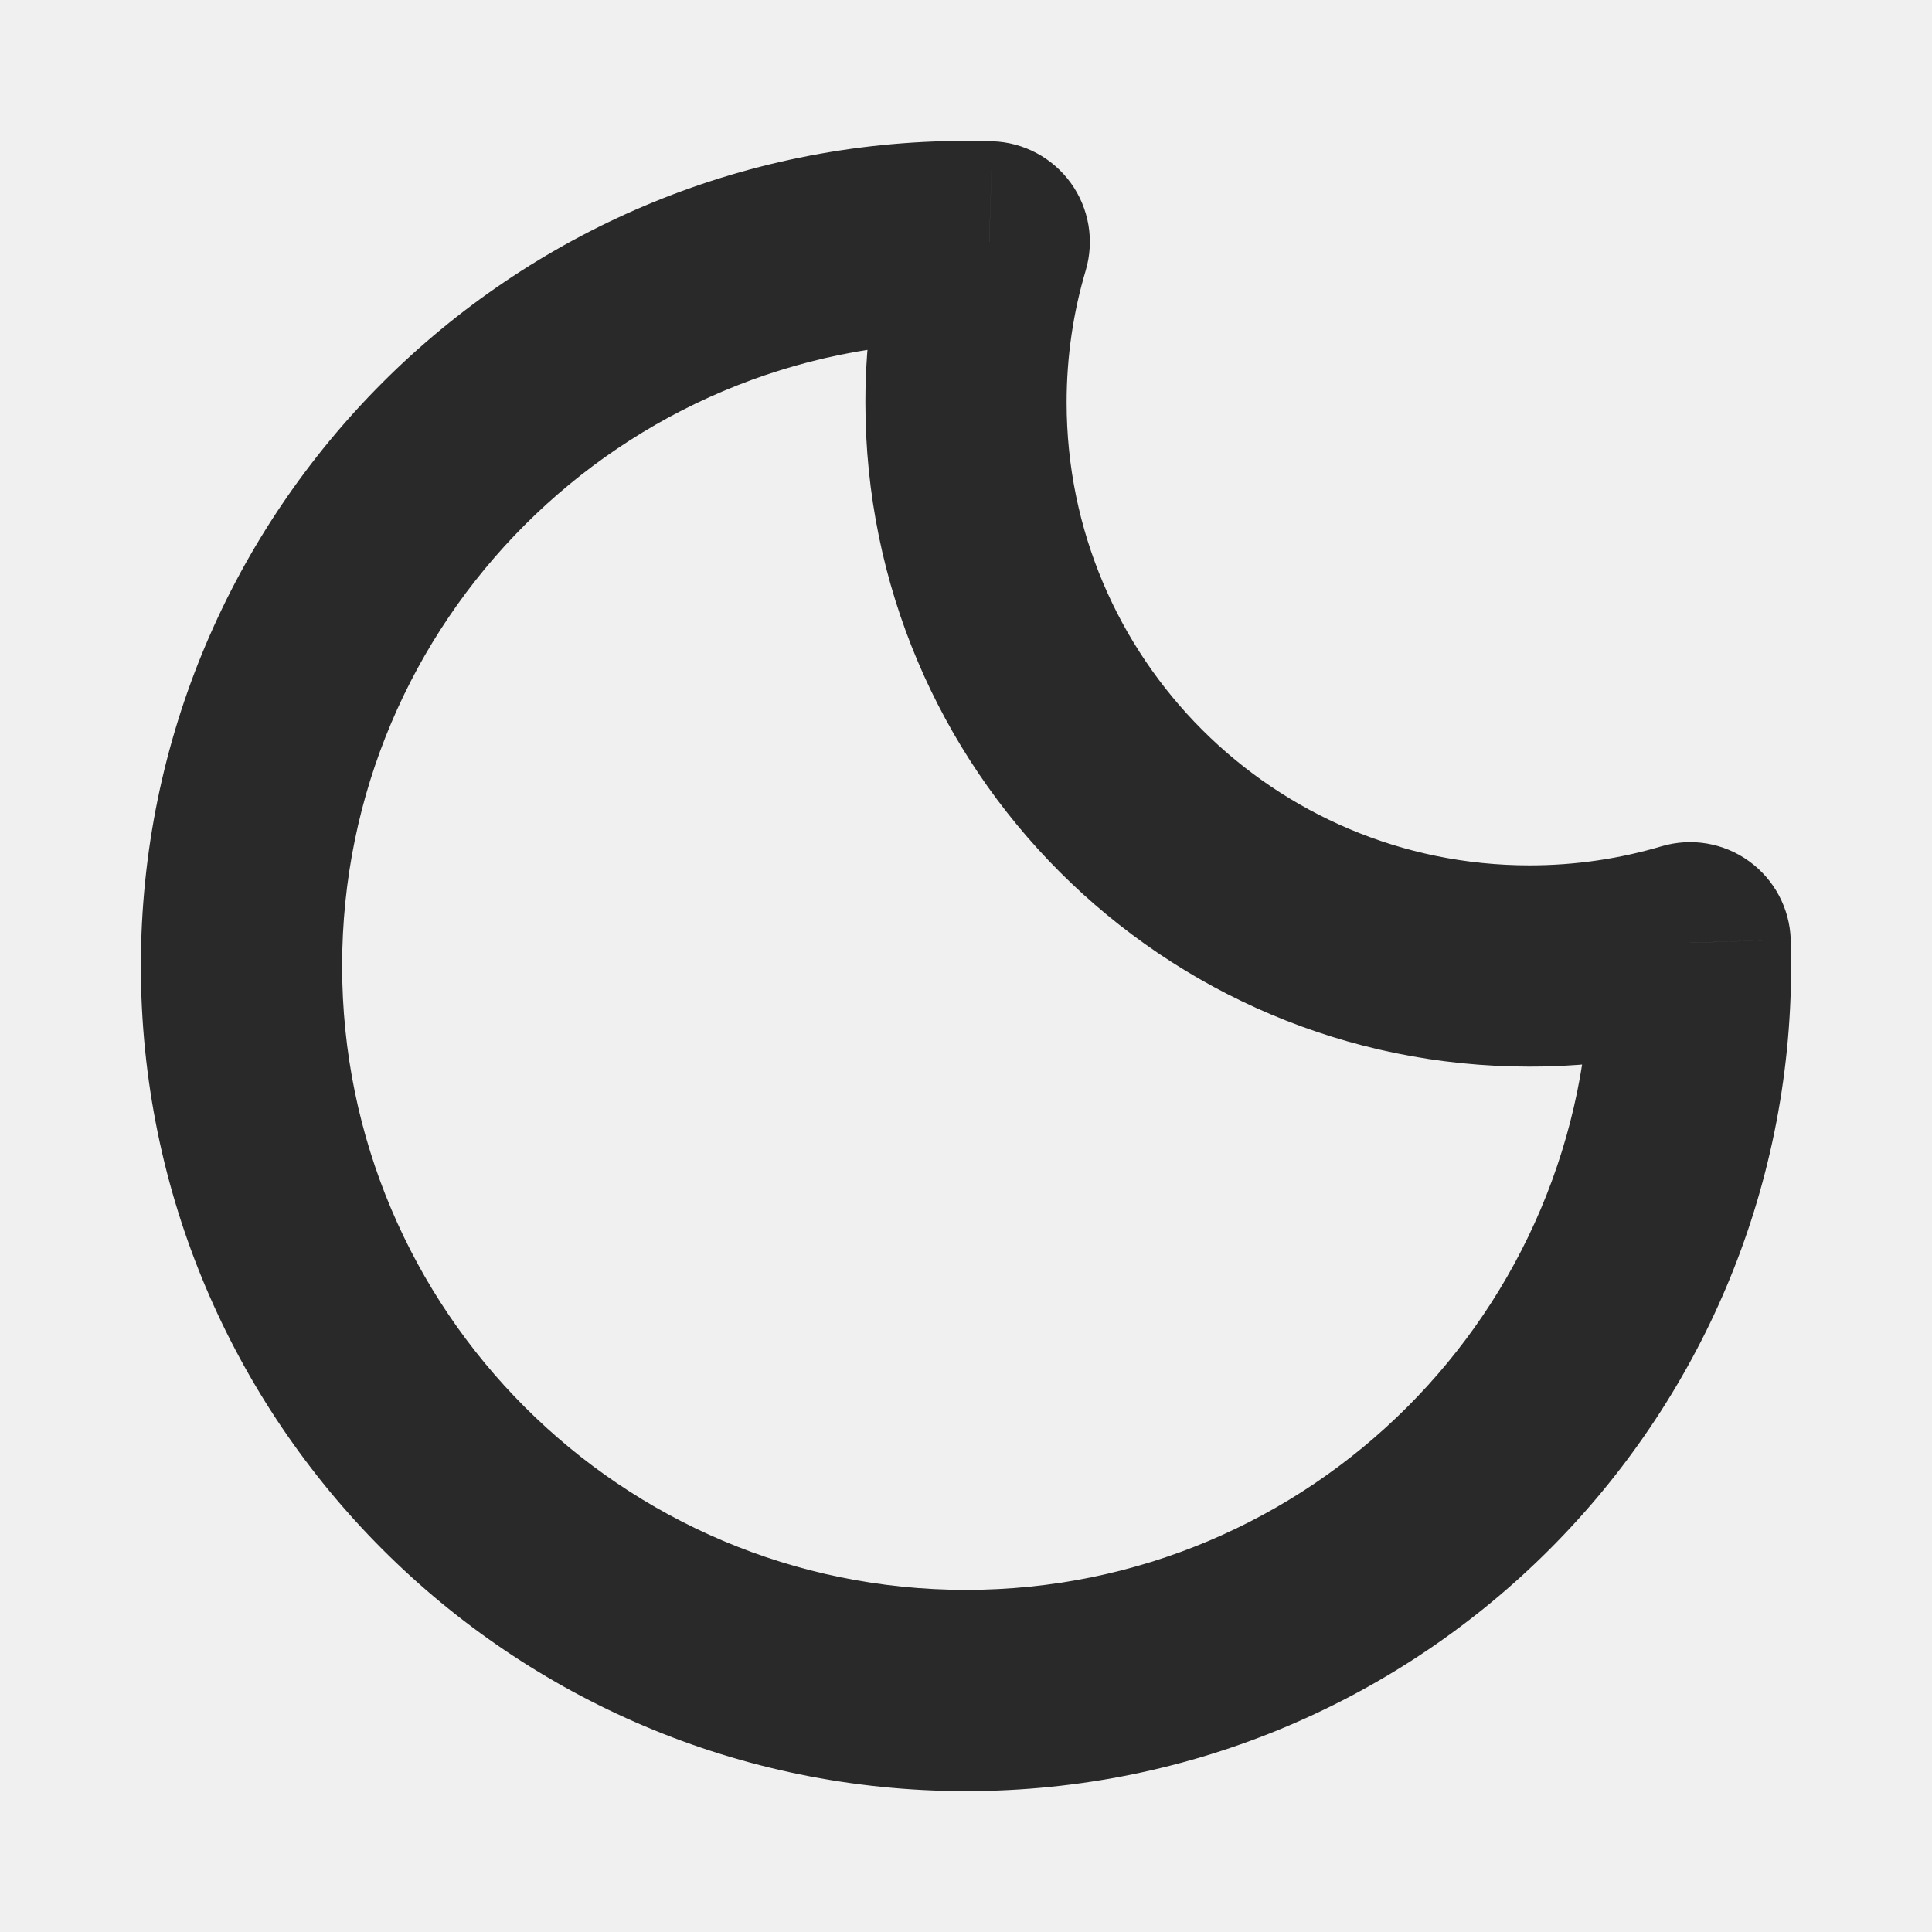
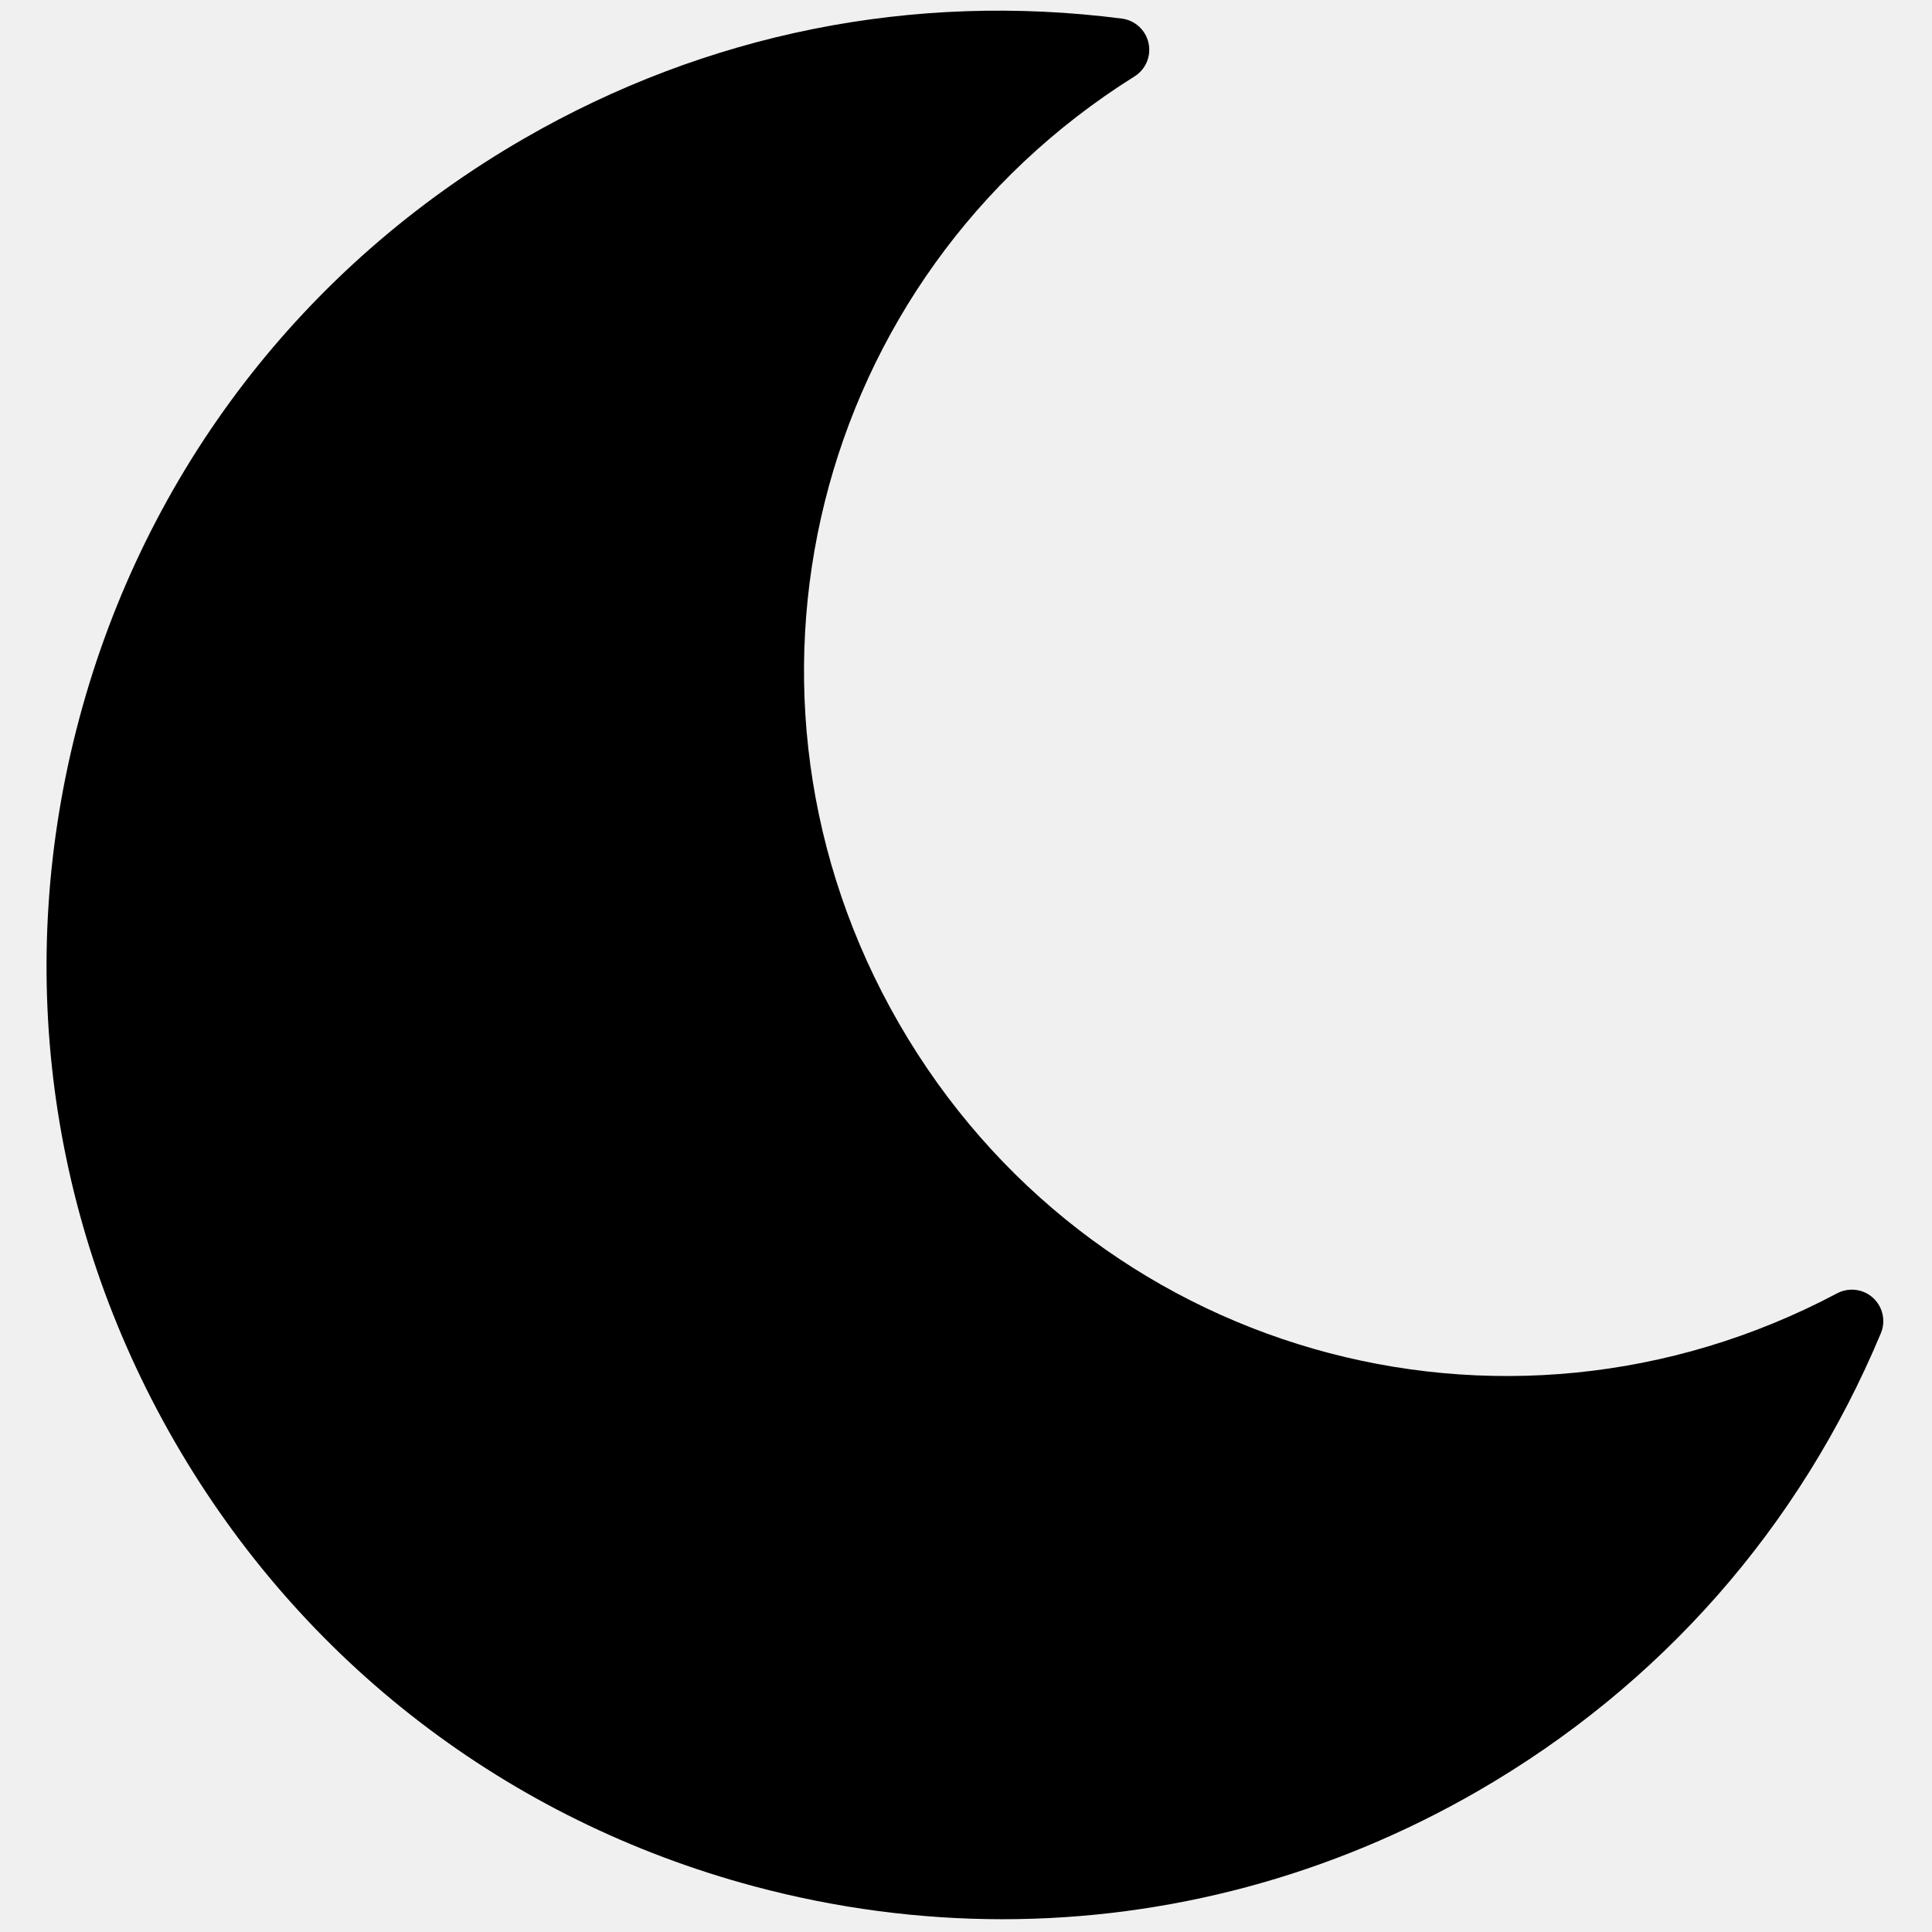
- <svg xmlns="http://www.w3.org/2000/svg" width="800px" height="800px" viewBox="0 0 24 24" fill="none">
-   <g clip-path="url(#clip0_429_11017)">
-     <path d="M20.995 11.711L22.245 11.672C22.233 11.285 22.041 10.925 21.727 10.698C21.413 10.471 21.011 10.403 20.64 10.513L20.995 11.711ZM12.289 3.005L13.487 3.36C13.597 2.989 13.529 2.587 13.302 2.273C13.075 1.959 12.715 1.767 12.328 1.755L12.289 3.005ZM20.64 10.513C20.122 10.667 19.572 10.75 19 10.75V13.25C19.815 13.25 20.605 13.131 21.351 12.91L20.64 10.513ZM19 10.75C15.824 10.75 13.25 8.176 13.25 5H10.75C10.75 9.556 14.444 13.25 19 13.25V10.75ZM13.25 5C13.25 4.428 13.333 3.878 13.487 3.36L11.09 2.649C10.869 3.395 10.75 4.185 10.75 5H13.25ZM12 4.25C12.083 4.25 12.166 4.251 12.249 4.254L12.328 1.755C12.219 1.752 12.11 1.75 12 1.75V4.25ZM4.25 12C4.25 7.72 7.72 4.25 12 4.25V1.75C6.339 1.75 1.75 6.339 1.75 12H4.25ZM12 19.75C7.72 19.75 4.25 16.28 4.25 12H1.75C1.75 17.661 6.339 22.25 12 22.25V19.75ZM19.75 12C19.75 16.28 16.28 19.75 12 19.75V22.25C17.661 22.25 22.25 17.661 22.25 12H19.75ZM19.746 11.751C19.749 11.834 19.75 11.917 19.75 12H22.25C22.25 11.89 22.248 11.781 22.245 11.672L19.746 11.751Z" fill="#292929" />
+ <svg xmlns="http://www.w3.org/2000/svg" version="1.1" width="256" height="256" viewBox="0 0 256 256" xml:space="preserve">
+   <defs>
+ </defs>
+   <g style="stroke: none; stroke-width: 0; stroke-dasharray: none; stroke-linecap: butt; stroke-linejoin: miter; stroke-miterlimit: 10; fill: none; fill-rule: nonzero; opacity: 1;" transform="translate(1.406593 1.406593) scale(2.81 2.81)">
+     <path d="M 87.823 60.7 c -0.463 -0.423 -1.142 -0.506 -1.695 -0.214 c -15.834 8.398 -35.266 2.812 -44.232 -12.718 c -8.966 -15.53 -4.09 -35.149 11.101 -44.665 c 0.531 -0.332 0.796 -0.963 0.661 -1.574 c -0.134 -0.612 -0.638 -1.074 -1.259 -1.153 c -9.843 -1.265 -19.59 0.692 -28.193 5.66 C 13.8 12.041 6.356 21.743 3.246 33.35 S 1.732 57.08 7.741 67.487 c 6.008 10.407 15.709 17.851 27.316 20.961 C 38.933 89.486 42.866 90 46.774 90 c 7.795 0 15.489 -2.044 22.42 -6.046 c 8.601 -4.966 15.171 -12.43 18.997 -21.586 C 88.433 61.79 88.285 61.123 87.823 60.7 z" style="stroke: none; stroke-width: 1; stroke-dasharray: none; stroke-linecap: butt; stroke-linejoin: miter; stroke-miterlimit: 10; fill: rgb(0,0,0); fill-rule: nonzero; opacity: 1;" transform=" matrix(1 0 0 1 0 0) " stroke-linecap="round" />
  </g>
-   <defs>
-     <clipPath id="clip0_429_11017">
-       <rect width="24" height="24" fill="white" />
-     </clipPath>
-   </defs>
</svg>
